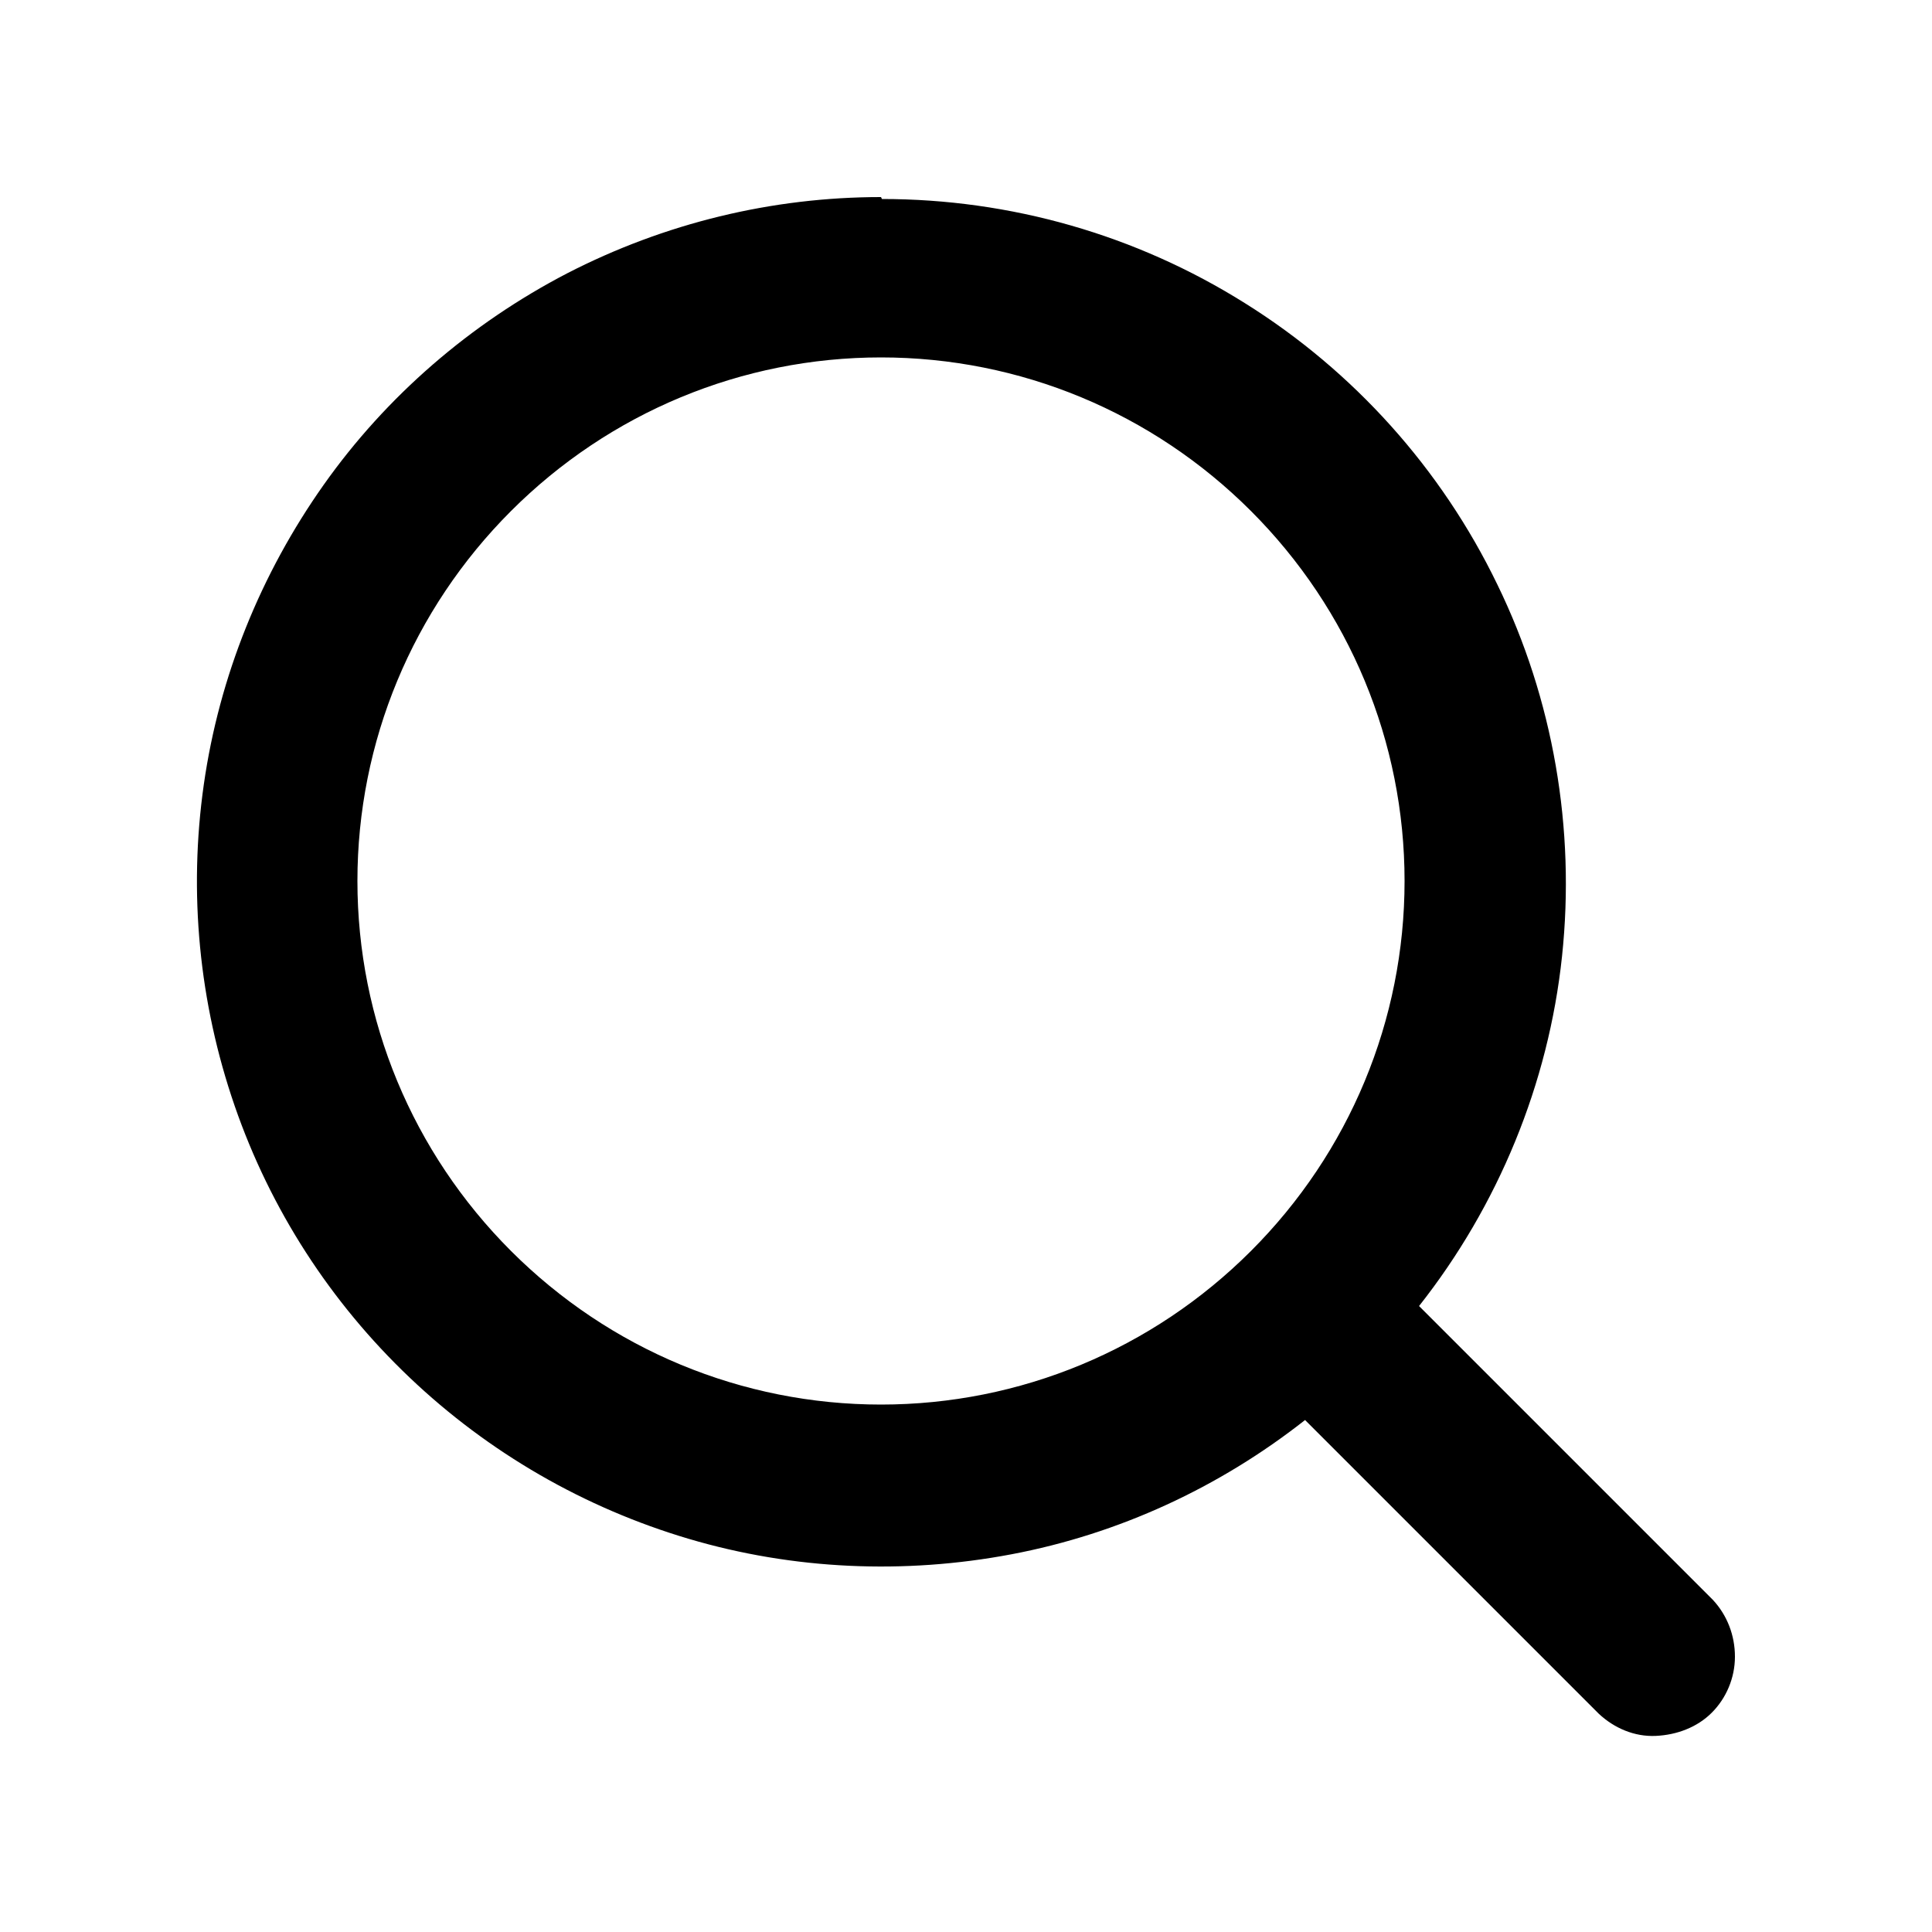
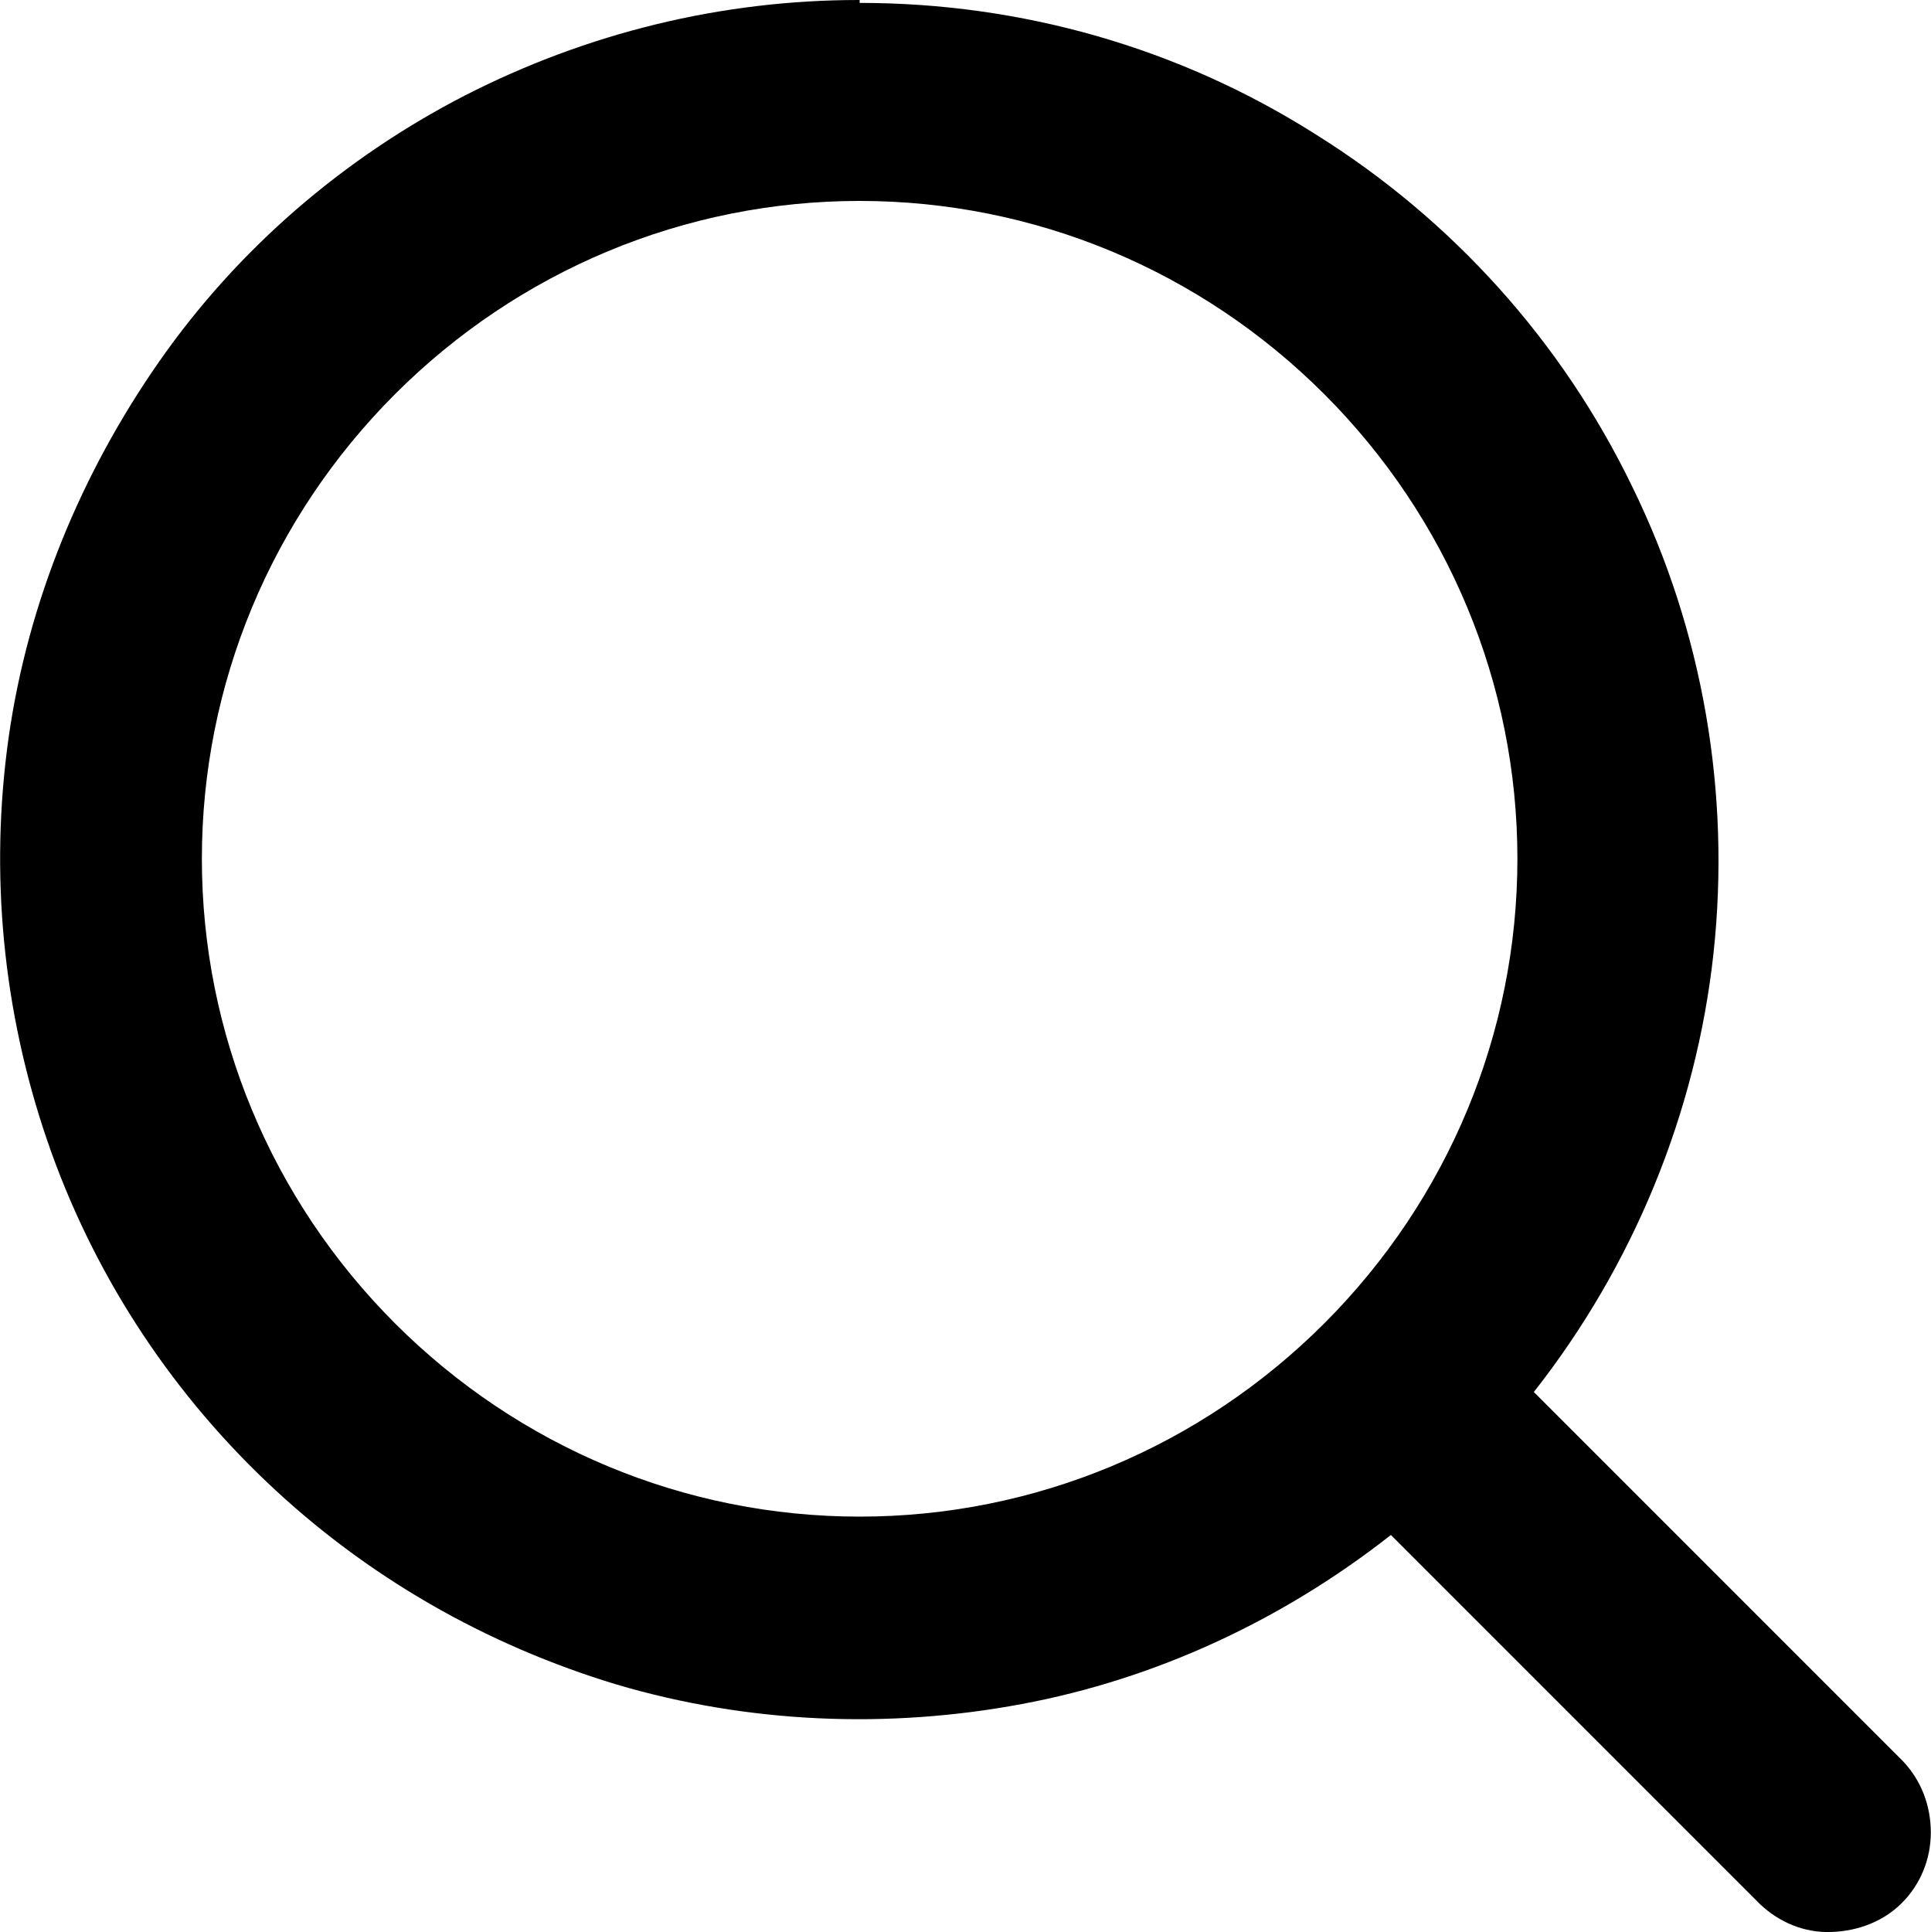
- <svg xmlns="http://www.w3.org/2000/svg" id="_圖層_1" data-name="圖層_1" version="1.1" viewBox="0 0 20 20">
-   <path d="M9.12,2.04c-1.13,0-2.24.27-3.25.79-1,.52-1.87,1.27-2.52,2.19-.65.92-1.08,1.98-1.24,3.1-.16,1.12-.05,2.26.32,3.33.37,1.07.99,2.03,1.81,2.81.82.78,1.81,1.35,2.89,1.67,1.08.32,2.23.37,3.34.16,1.11-.21,2.15-.69,3.04-1.39l3.04,3.04c.16.15.37.24.59.23s.43-.09.58-.24c.15-.15.24-.36.24-.58s-.08-.43-.23-.59l-3.04-3.04c.82-1.04,1.34-2.3,1.48-3.62.14-1.32-.09-2.66-.67-3.85-.58-1.2-1.49-2.21-2.61-2.91-1.13-.71-2.43-1.08-3.76-1.08ZM3.7,9.12c0-1.44.57-2.81,1.59-3.83s2.39-1.59,3.83-1.59,2.81.57,3.83,1.59c1.02,1.02,1.59,2.39,1.59,3.83s-.57,2.81-1.59,3.83c-1.02,1.02-2.39,1.59-3.83,1.59s-2.81-.57-3.83-1.59c-1.02-1.02-1.59-2.39-1.59-3.83Z" />
+ <svg xmlns="http://www.w3.org/2000/svg" id="_圖層_1" version="1.1" viewBox="0 0 19.99 20">
+   <path d="M8.89,0c-1.42,0-2.81.34-4.08.99-1.26.65-2.35,1.59-3.16,2.75S.29,6.23.09,7.63c-.2,1.41-.06,2.84.4,4.18s1.24,2.55,2.27,3.53c1.03.98,2.27,1.69,3.63,2.1,1.36.4,2.8.46,4.19.2,1.39-.26,2.7-.87,3.82-1.75l3.82,3.82c.2.19.46.3.74.29s.54-.11.73-.3.3-.45.3-.73-.1-.54-.29-.74l-3.82-3.82c1.03-1.31,1.68-2.89,1.86-4.54.18-1.66-.11-3.34-.84-4.83-.73-1.51-1.87-2.77-3.28-3.65C12.2.49,10.57.03,8.9.03v-.03ZM2.09,8.89c0-1.81.72-3.53,2-4.81s3-2,4.81-2,3.53.72,4.81,2,2,3,2,4.81-.72,3.53-2,4.81c-1.28,1.28-3,2-4.81,2s-3.53-.72-4.81-2c-1.28-1.28-2-3-2-4.81Z" />
</svg>
